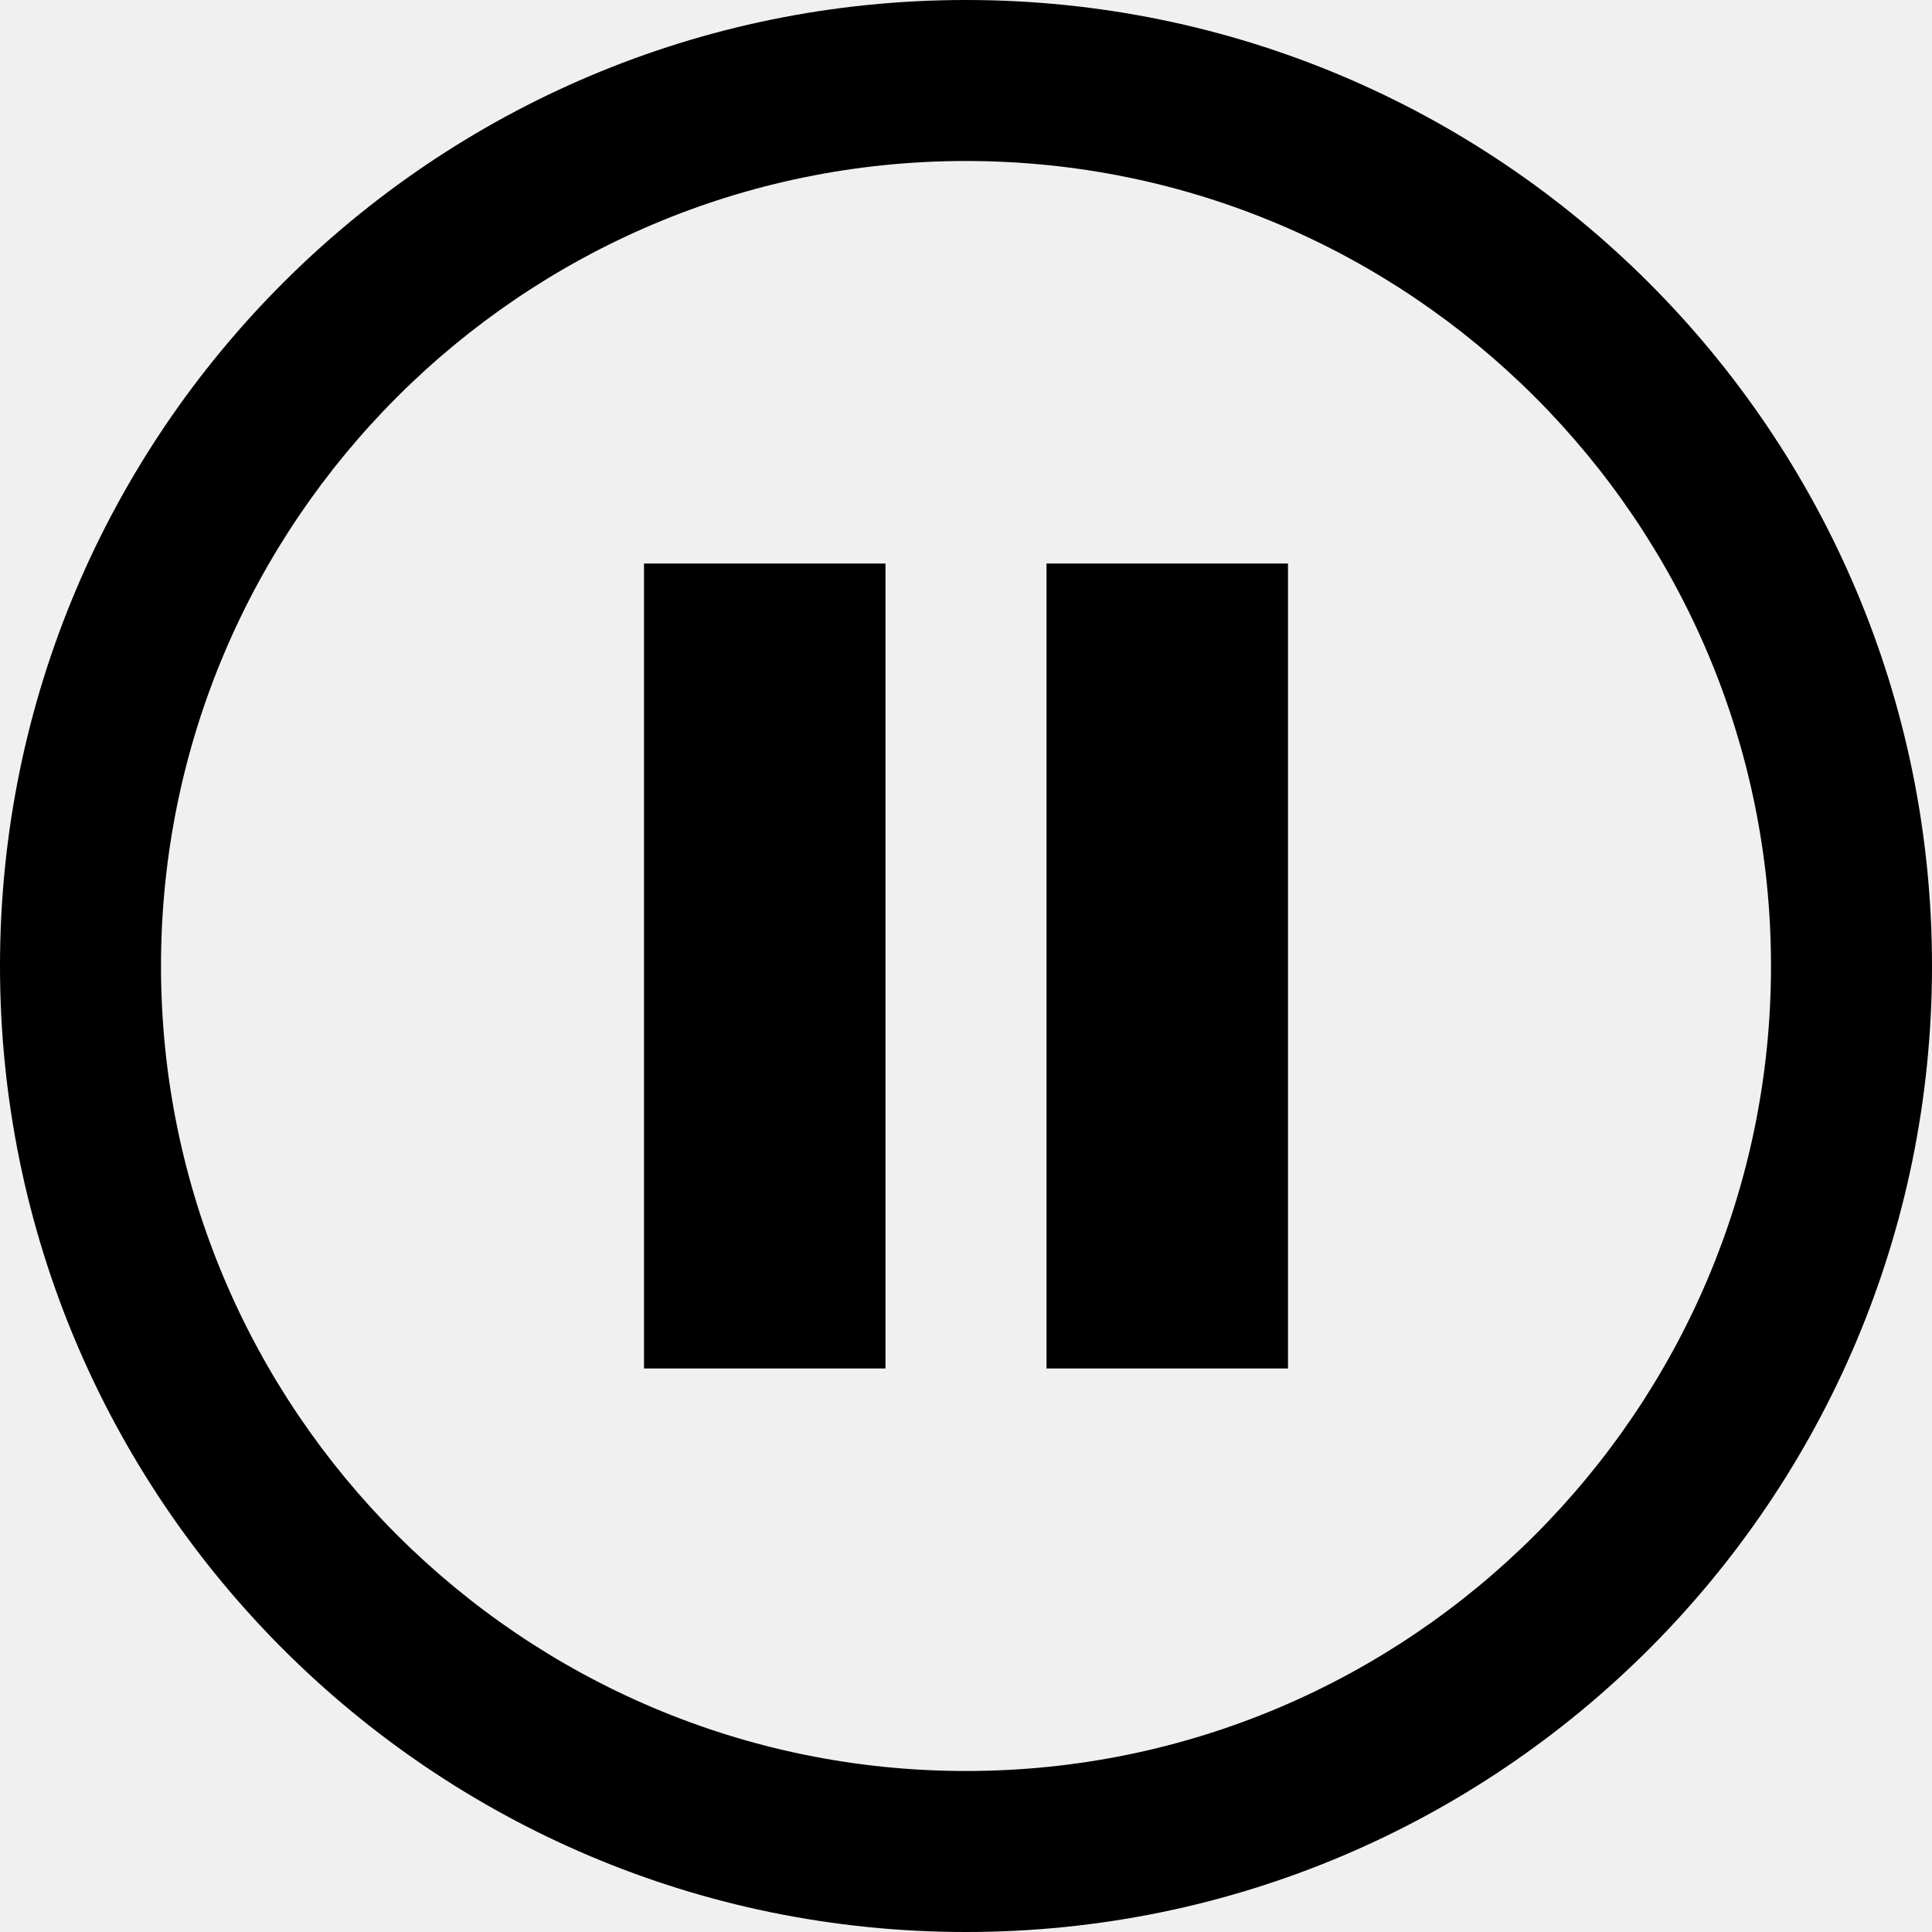
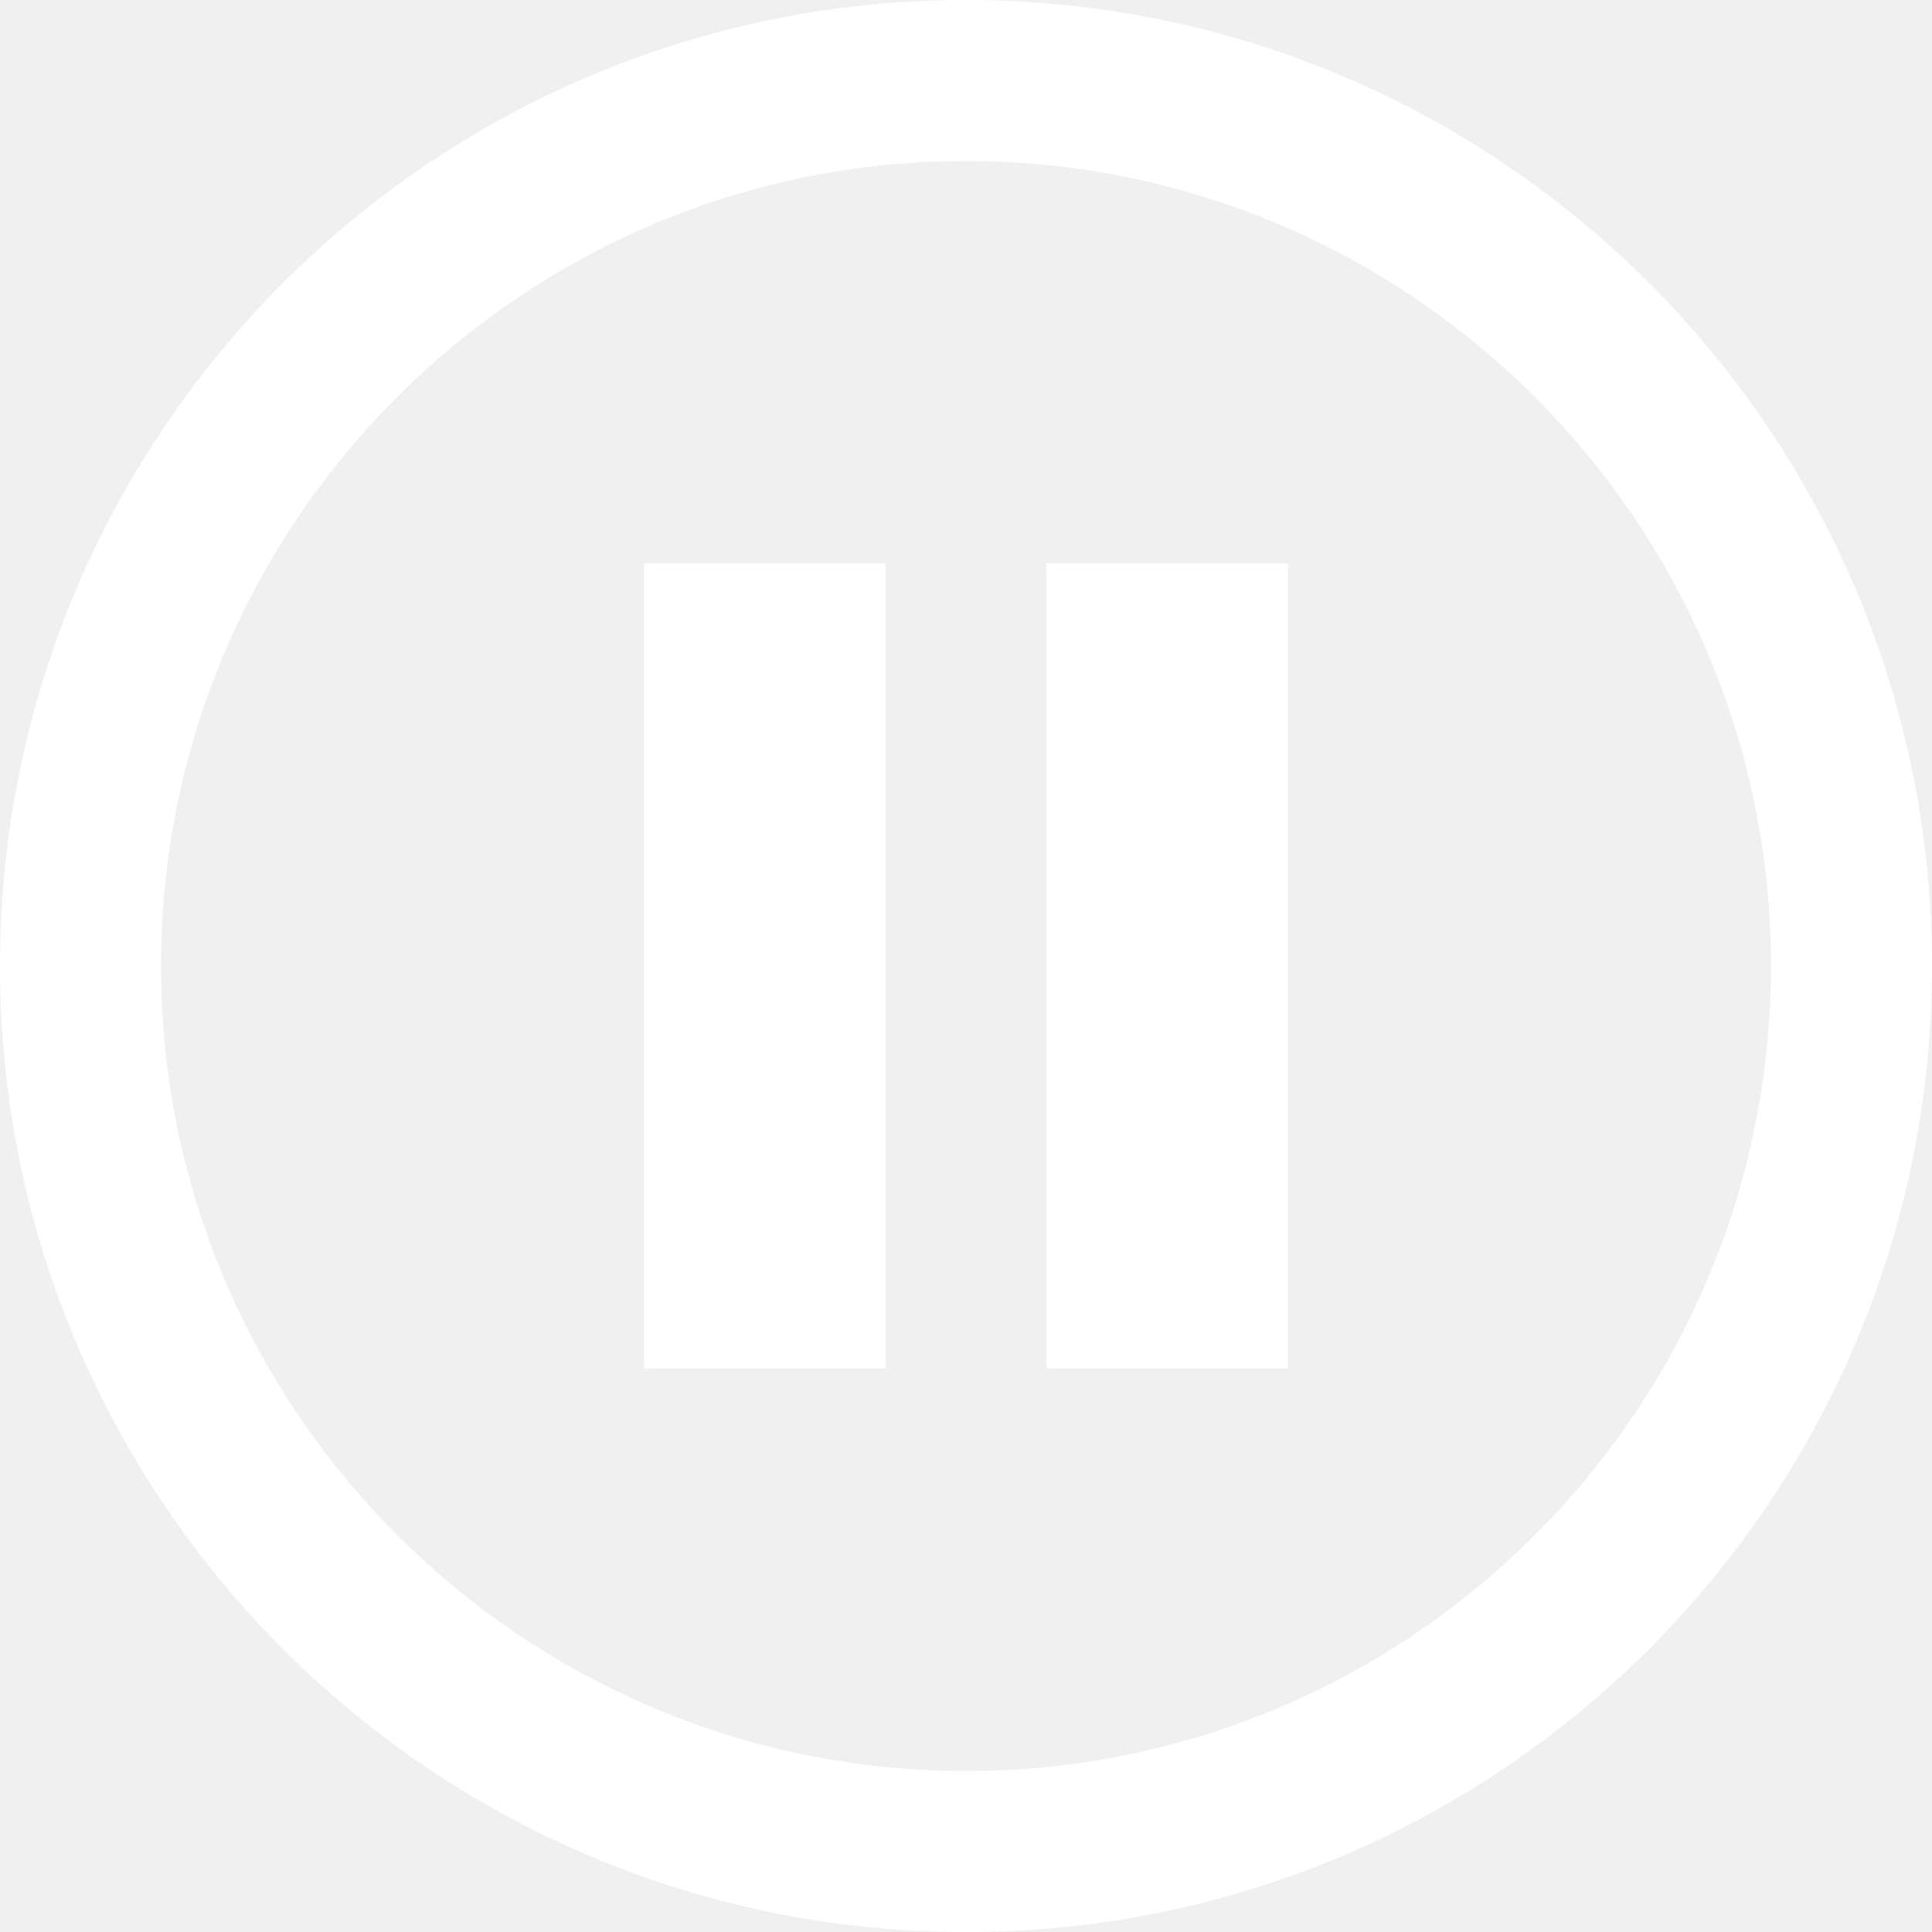
- <svg xmlns="http://www.w3.org/2000/svg" width="24" height="24" viewBox="0 0 24 24">
+ <svg xmlns="http://www.w3.org/2000/svg" fill="#fff" width="24" height="24" viewBox="0 0 24 24">
  <path d="M12 2c5.514 0 10 4.486 10 10s-4.486 10-10 10-10-4.486-10-10 4.486-10 10-10zm0-2c-6.627 0-12 5.373-12 12s5.373 12 12 12 12-5.373 12-12-5.373-12-12-12zm-1 17h-3v-10h3v10zm5-10h-3v10h3v-10z" />
</svg>
